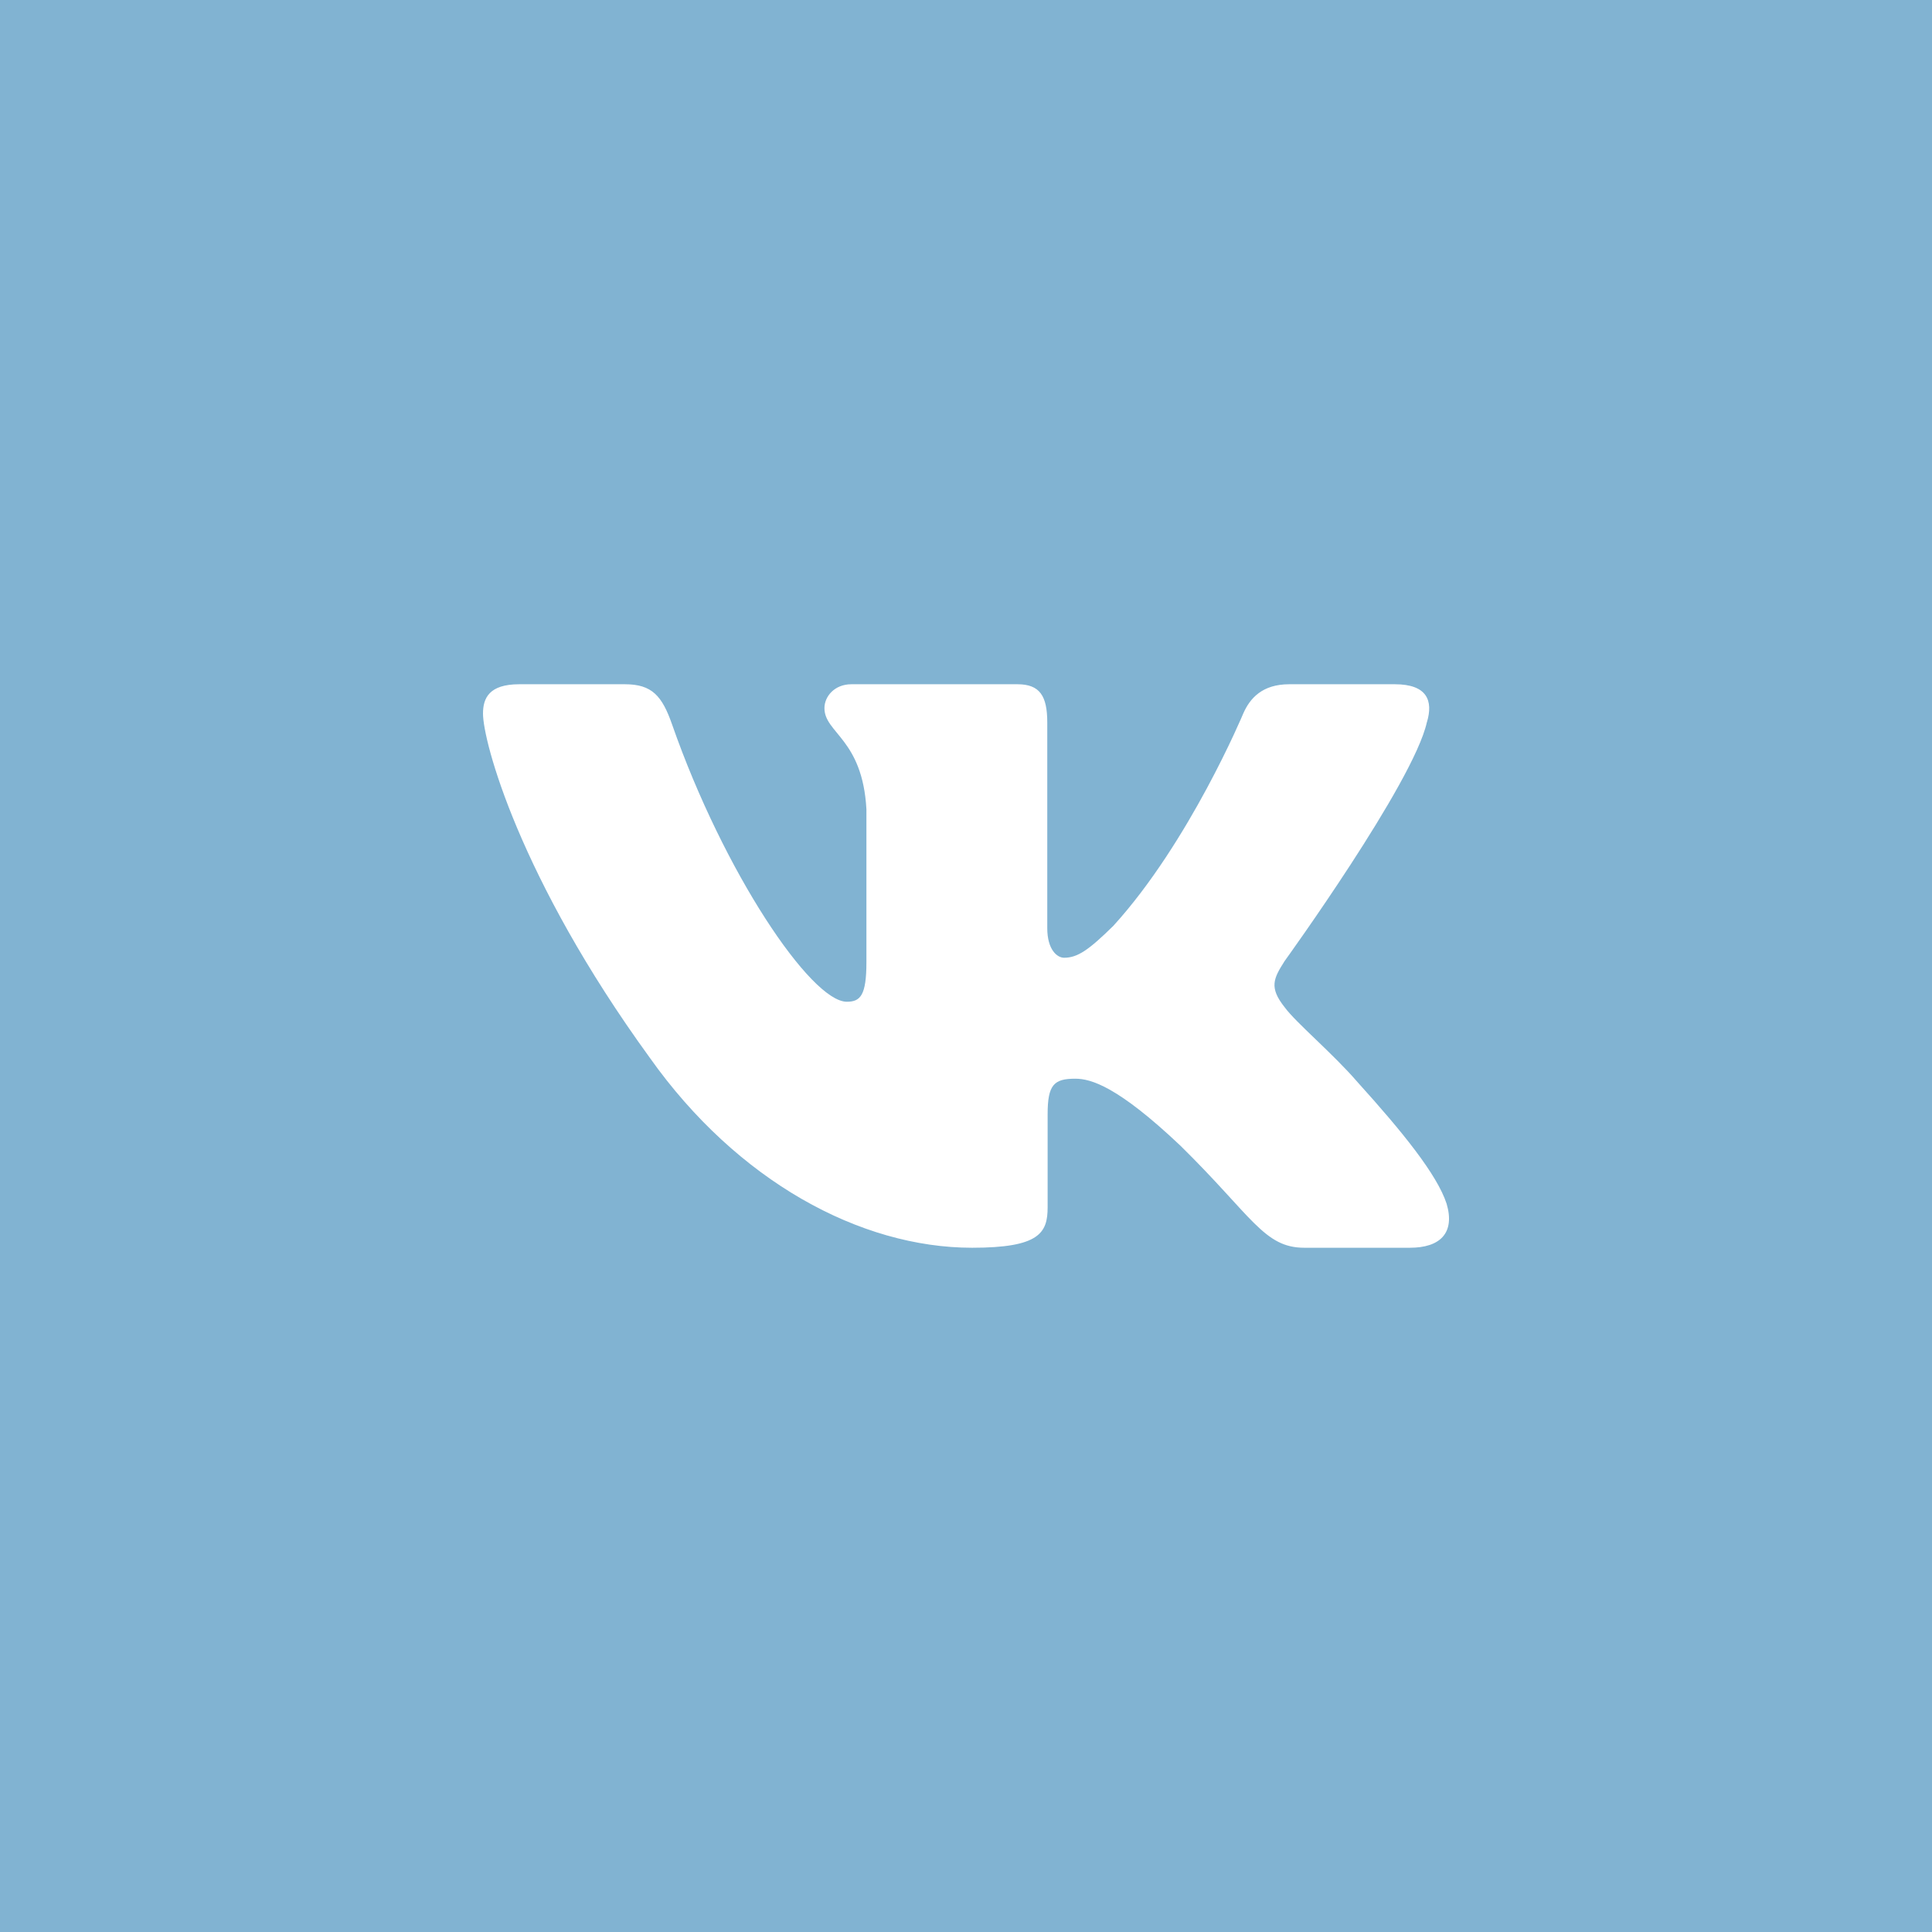
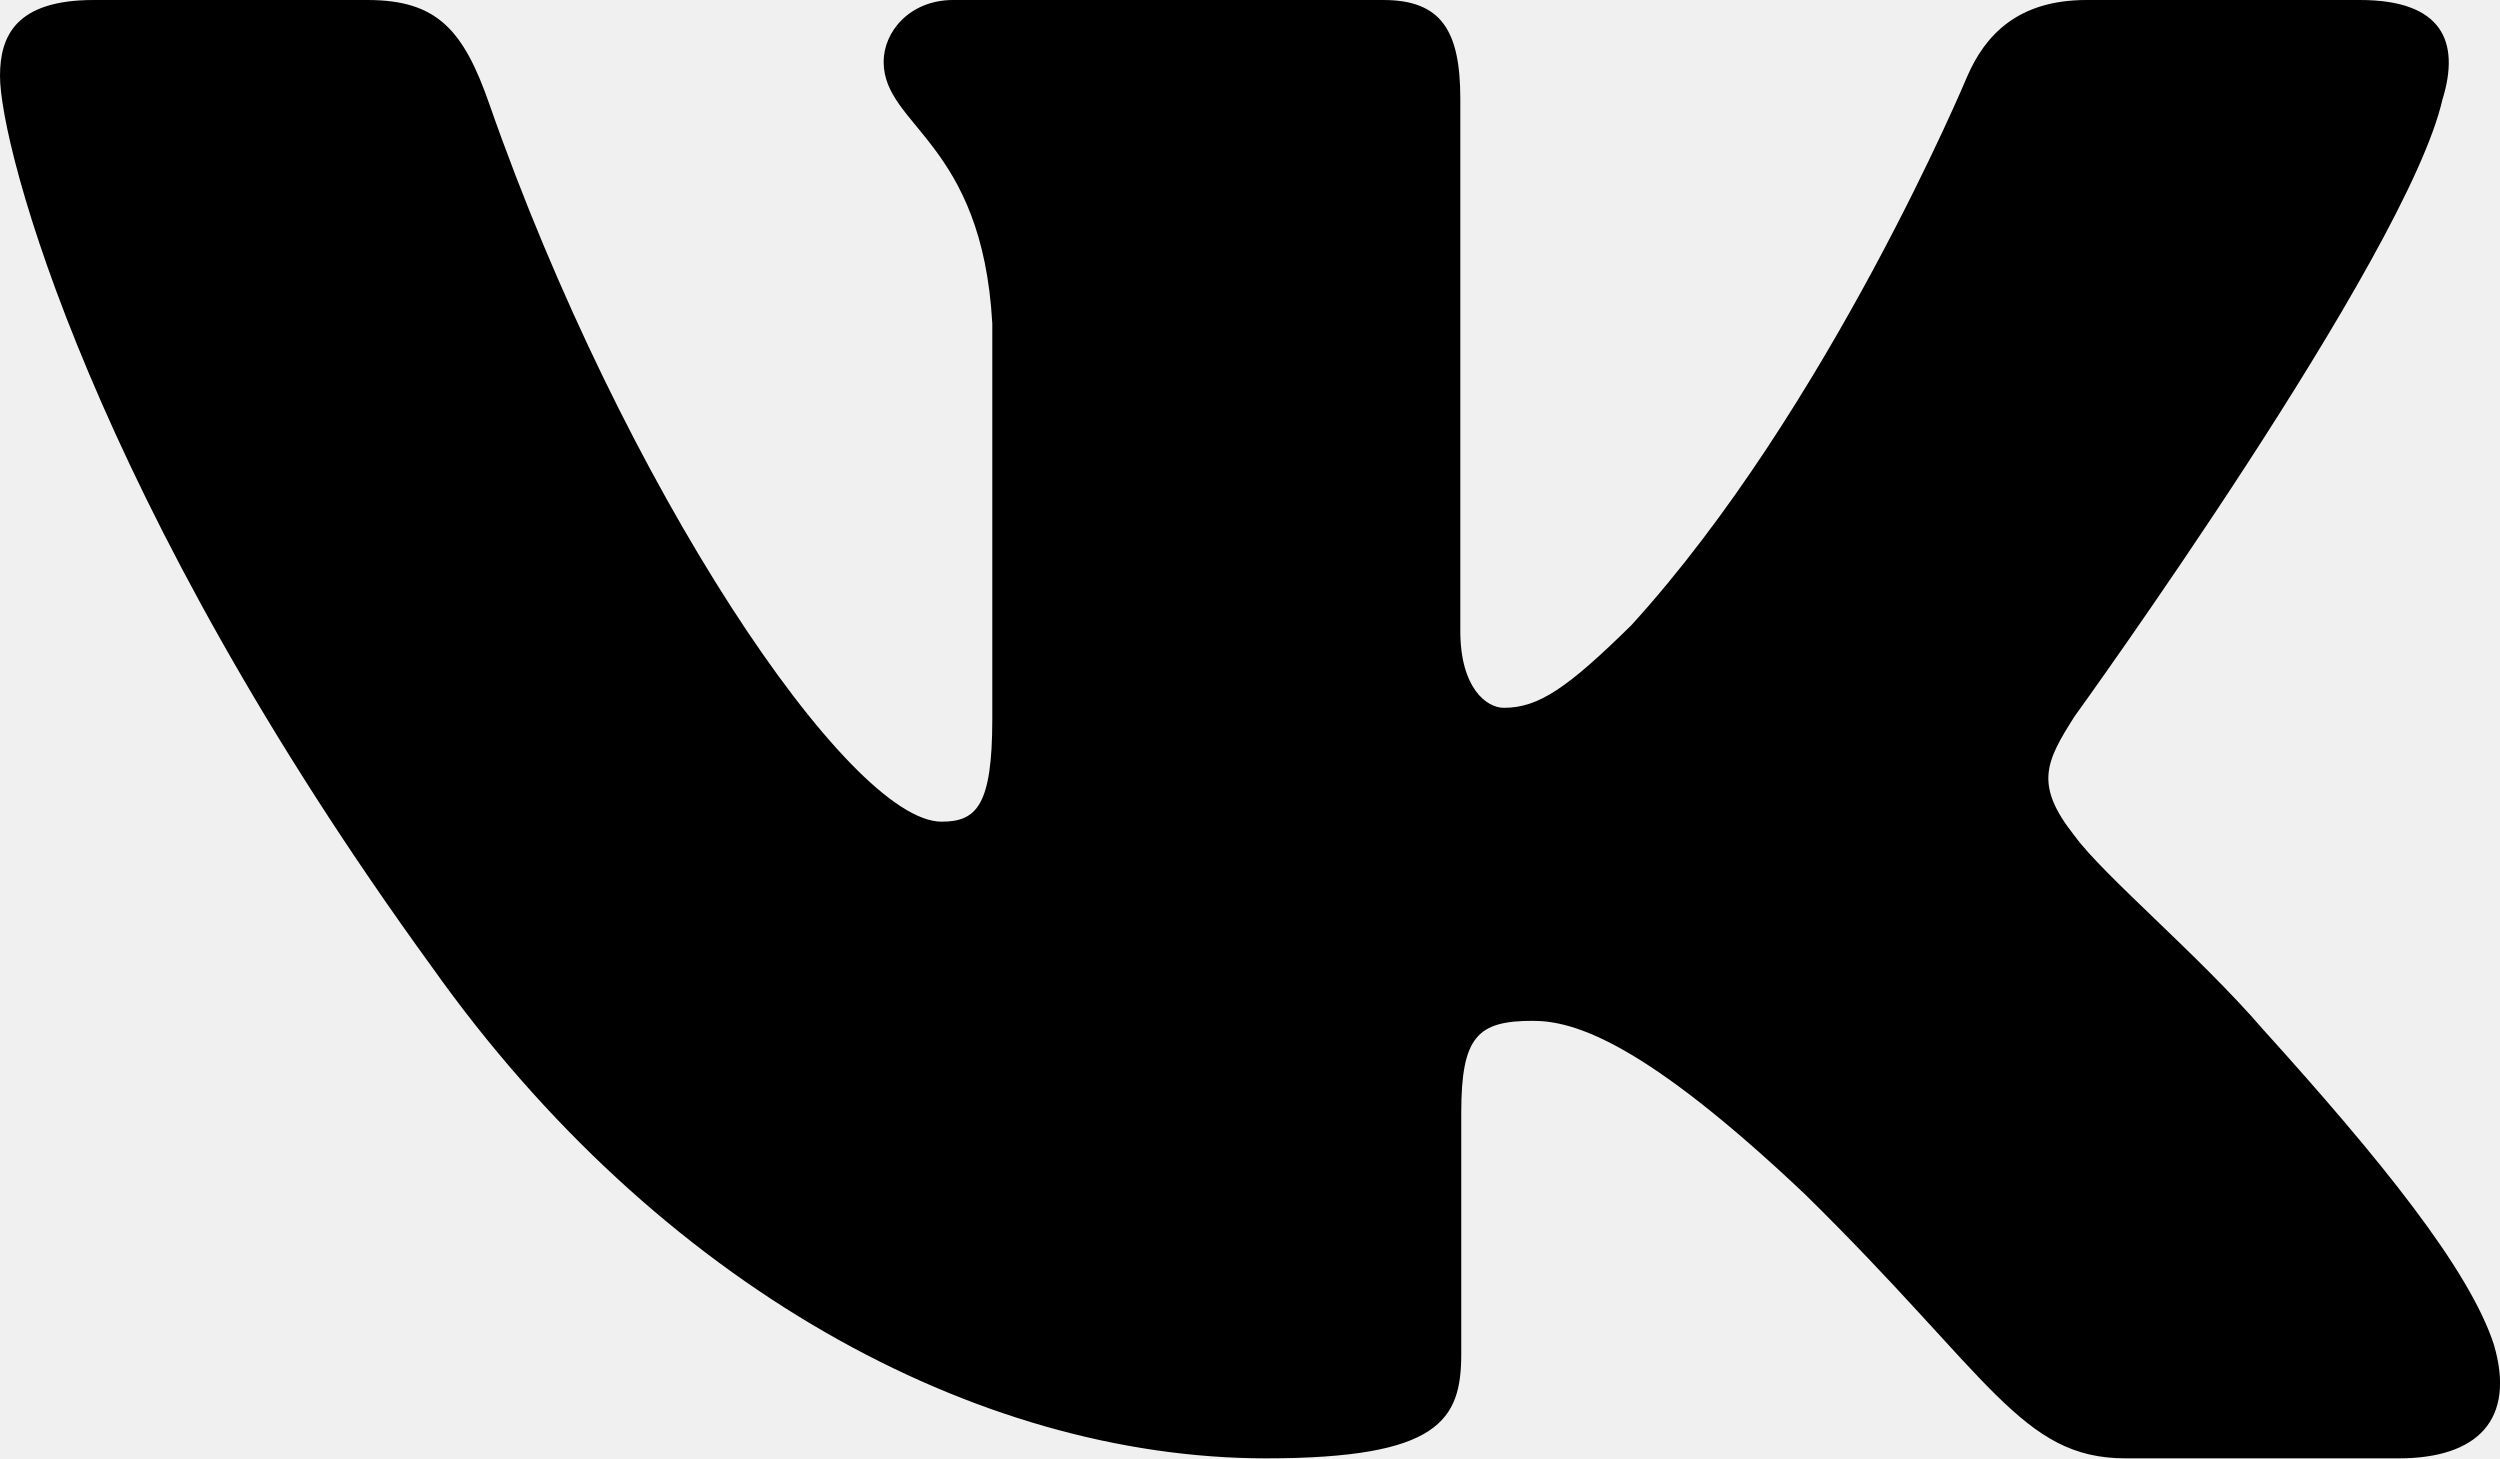
- <svg xmlns="http://www.w3.org/2000/svg" width="48" height="48" viewBox="0 0 48 48" fill="none">
-   <rect width="48" height="48" fill="#81B3D2" />
-   <g clip-path="url(#clip0_65737_96)">
-     <path fill-rule="evenodd" clip-rule="evenodd" d="M35.45 17.948C35.616 17.402 35.45 17 34.655 17H32.03C31.362 17 31.054 17.347 30.887 17.73C30.887 17.73 29.552 20.926 27.661 23.002C27.049 23.604 26.771 23.795 26.437 23.795C26.27 23.795 26.019 23.604 26.019 23.057V17.948C26.019 17.292 25.835 17 25.279 17H21.151C20.734 17 20.483 17.304 20.483 17.593C20.483 18.214 21.429 18.358 21.526 20.106V23.904C21.526 24.737 21.373 24.888 21.039 24.888C20.149 24.888 17.984 21.677 16.699 18.003C16.45 17.288 16.198 17 15.527 17H12.9C12.15 17 12 17.347 12 17.73C12 18.412 12.89 21.8 16.145 26.281C18.315 29.341 21.37 31 24.153 31C25.822 31 26.028 30.632 26.028 29.997V27.684C26.028 26.947 26.186 26.8 26.715 26.8C27.105 26.8 27.772 26.992 29.33 28.467C31.11 30.216 31.403 31 32.405 31H35.03C35.78 31 36.156 30.632 35.94 29.904C35.702 29.18 34.852 28.129 33.725 26.882C33.113 26.172 32.195 25.407 31.916 25.024C31.527 24.533 31.638 24.314 31.916 23.877C31.916 23.877 35.116 19.451 35.449 17.948H35.45Z" fill="white" />
-   </g>
-   <defs>
-     <clipPath id="clip0_65737_96">
-       <rect width="24" height="24" fill="white" transform="translate(12 12)" />
-     </clipPath>
-   </defs>
+ <svg xmlns="http://www.w3.org/2000/svg" width="24" height="14" viewBox="0 0 24 14" fill="currentColor">
+   <path fill-rule="evenodd" clip-rule="evenodd" d="M23.45 0.948C23.616 0.402 23.45 0 22.655 0H20.03C19.362 0 19.054 0.347 18.887 0.73C18.887 0.73 17.552 3.926 15.661 6.002C15.049 6.604 14.771 6.795 14.437 6.795C14.27 6.795 14.019 6.604 14.019 6.057V0.948C14.019 0.292 13.835 0 13.279 0H9.151C8.734 0 8.483 0.304 8.483 0.593C8.483 1.214 9.429 1.358 9.526 3.106V6.904C9.526 7.737 9.373 7.888 9.039 7.888C8.149 7.888 5.984 4.677 4.699 1.003C4.45 0.288 4.198 0 3.527 0H0.9C0.15 0 0 0.347 0 0.73C0 1.412 0.89 4.8 4.145 9.281C6.315 12.341 9.37 14 12.153 14C13.822 14 14.028 13.632 14.028 12.997V10.684C14.028 9.947 14.186 9.8 14.715 9.8C15.105 9.8 15.772 9.992 17.33 11.467C19.11 13.216 19.403 14 20.405 14H23.03C23.78 14 24.156 13.632 23.94 12.904C23.702 12.18 22.852 11.129 21.725 9.882C21.113 9.172 20.195 8.407 19.916 8.024C19.527 7.533 19.638 7.314 19.916 6.877C19.916 6.877 23.116 2.451 23.449 0.948H23.45Z" />
</svg>
